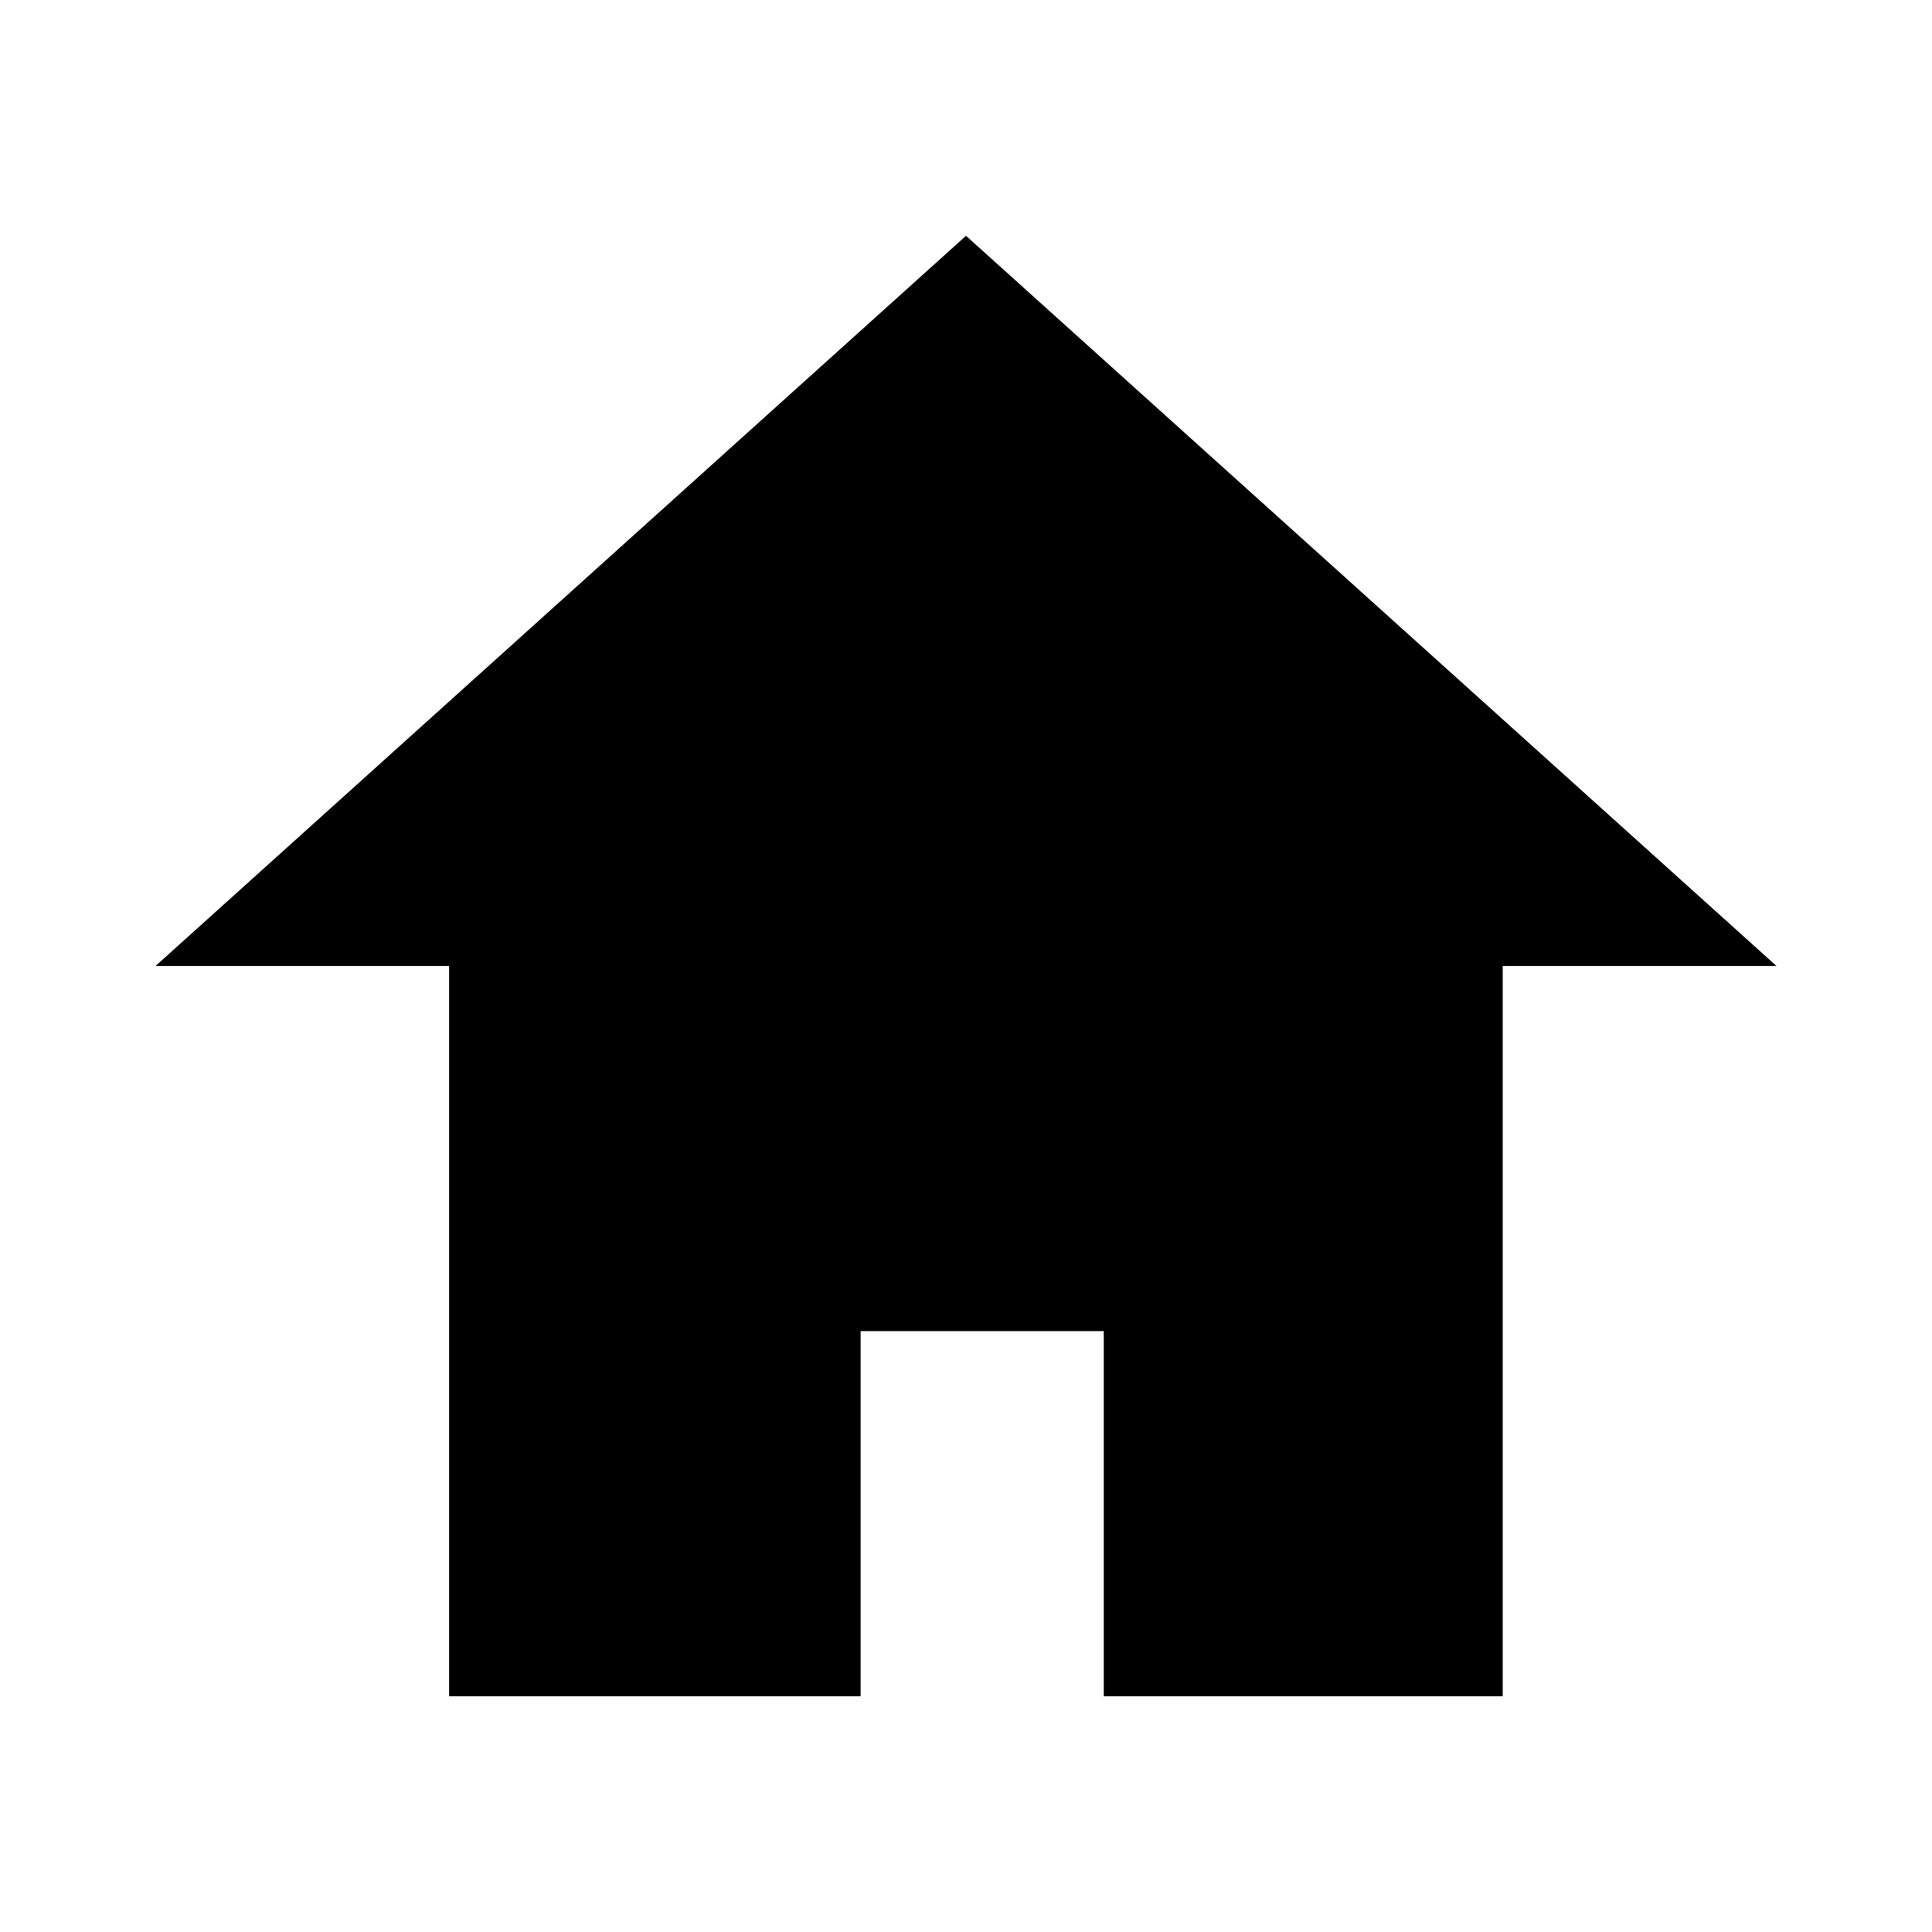
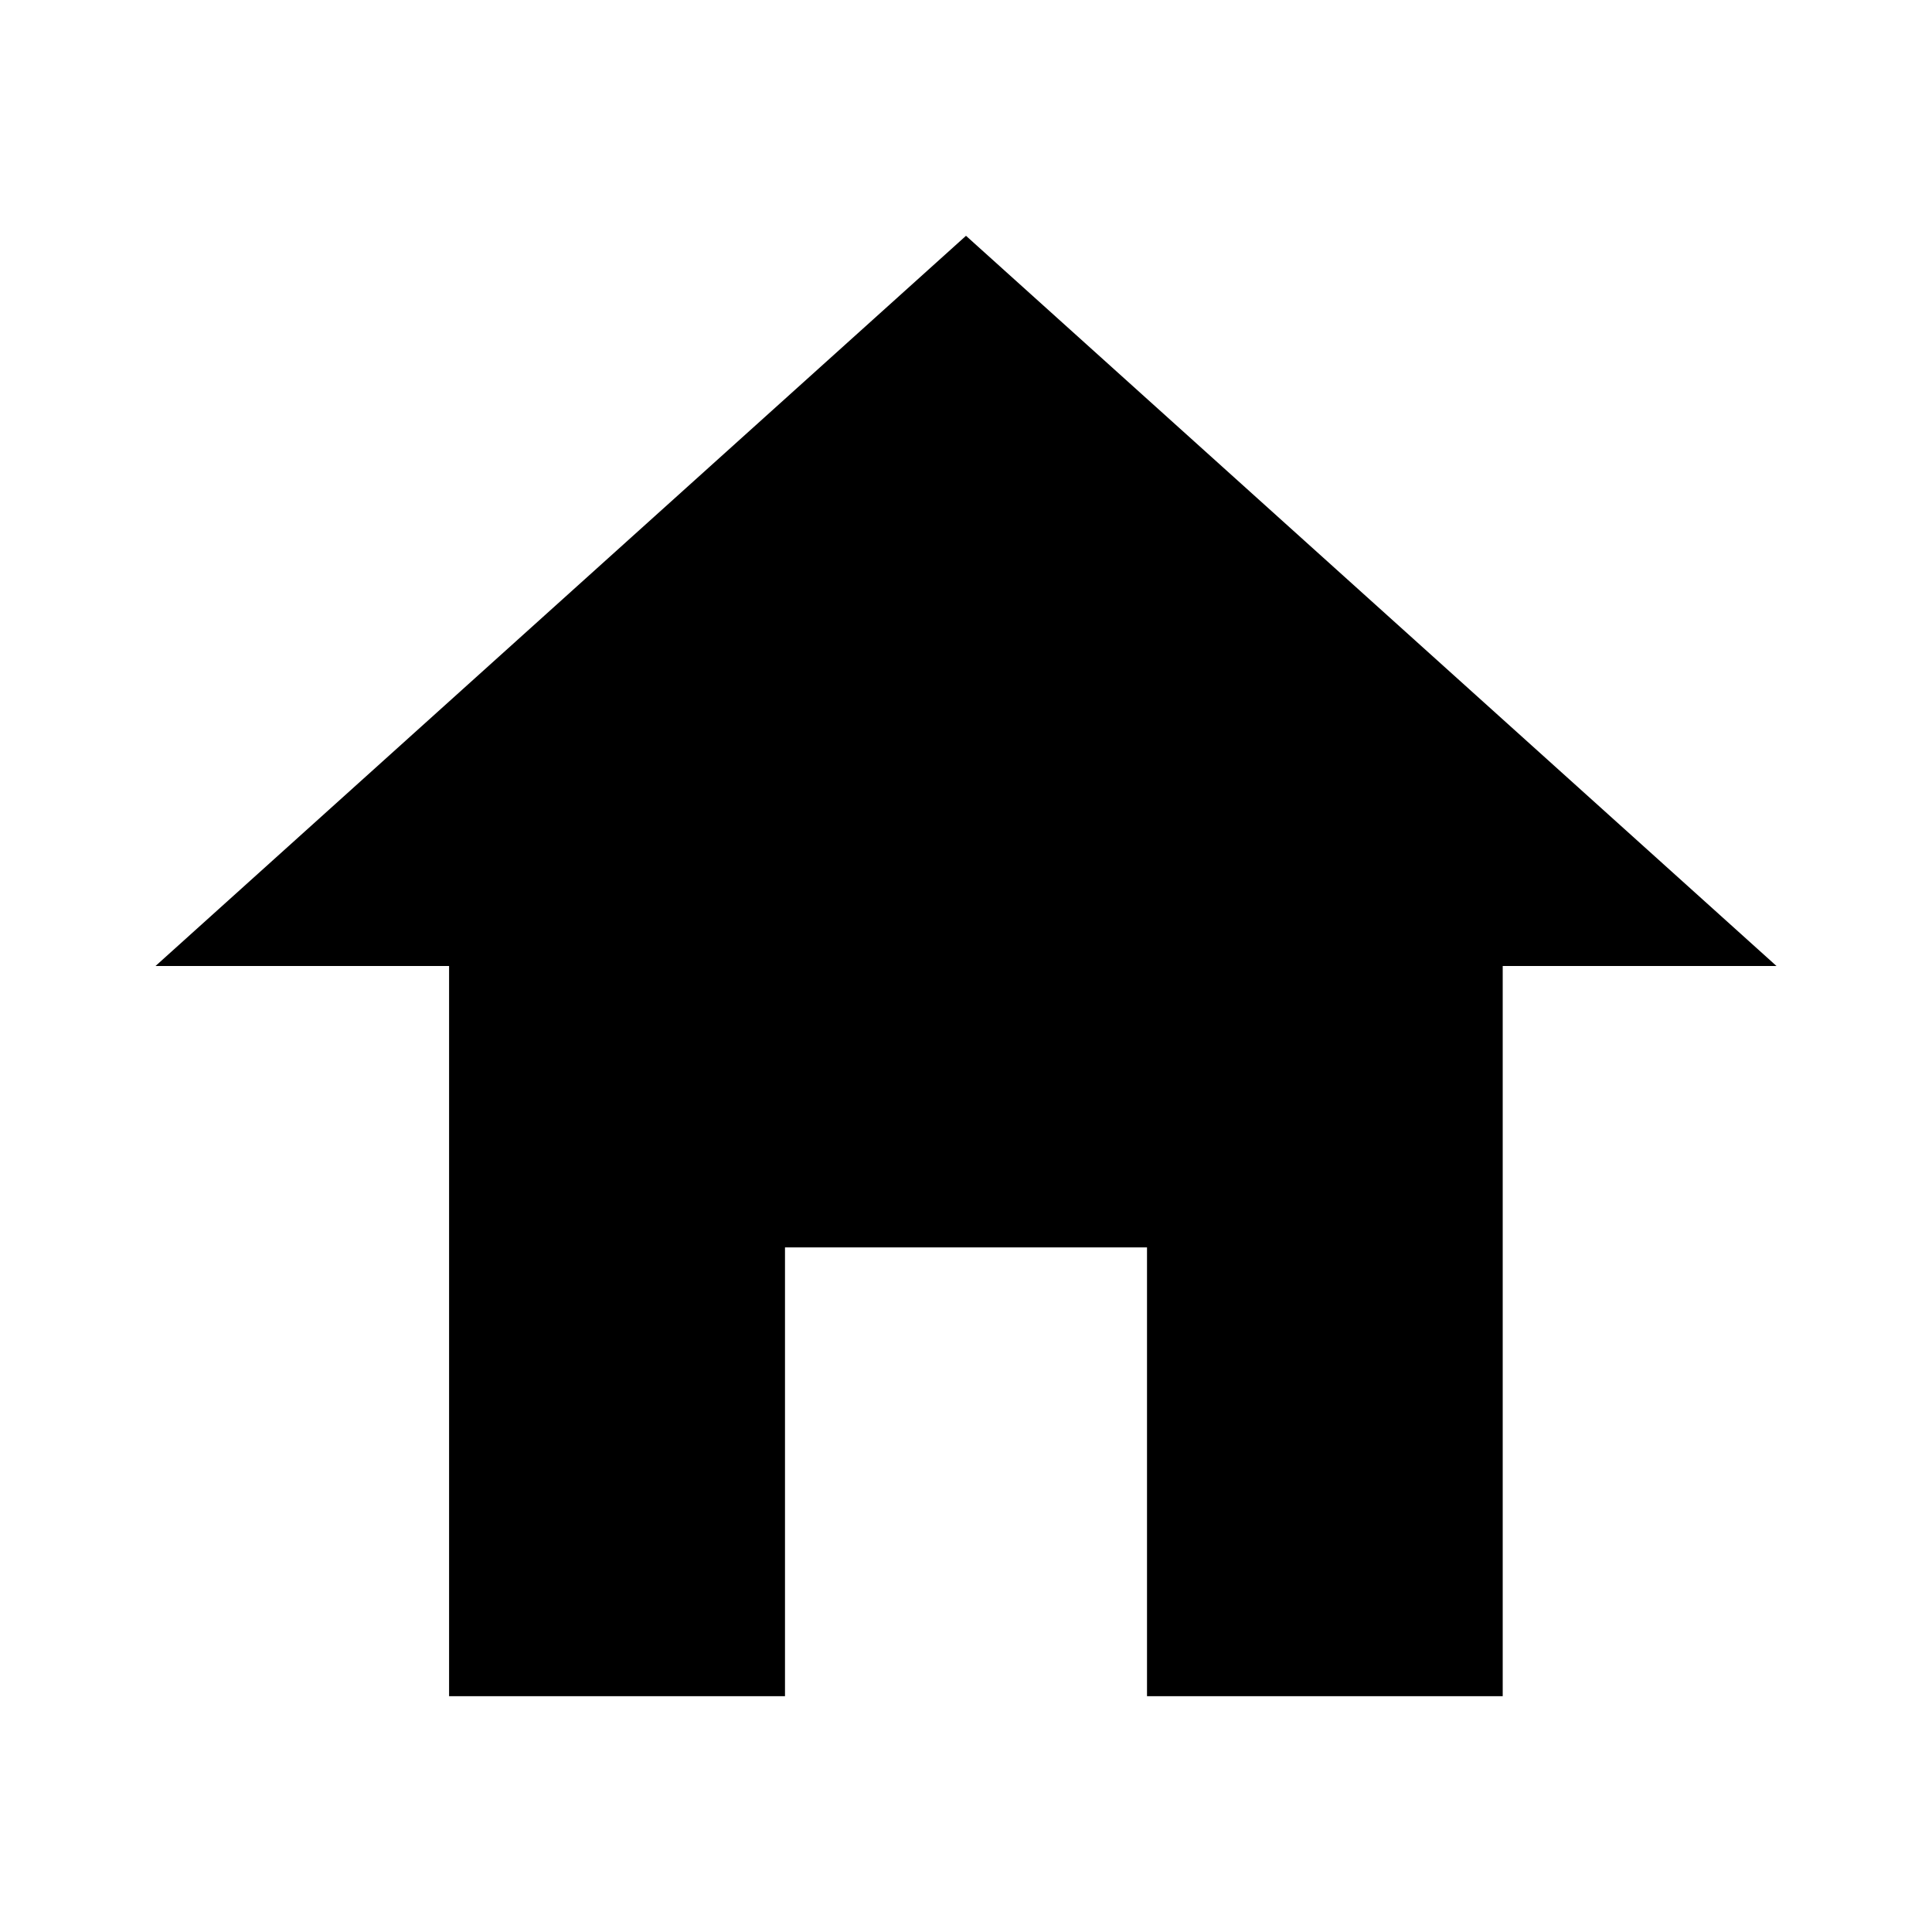
<svg xmlns="http://www.w3.org/2000/svg" width="1000" height="1000" viewBox="0 0 264.583 264.583" version="1.1" id="svg1986">
  <defs id="defs1980" />
  <g id="layer1">
-     <path id="path4359" style="fill:#000000;stroke-width:0.868" d="M 132.291,32.292 21.297,132.291 H 61.5 V 232.292 h 56.362 v -50 h 33.298 v 50 h 54.633 V 132.291 h 37.493 z" />
+     <path id="path2161" style="fill:#000000;stroke-width:3.28" d="M 499.998 122.049 L 80.492 500 L 232.443 500 L 232.443 877.951 L 406.311 877.951 L 406.311 645.662 L 593.689 645.662 L 593.689 877.951 L 777.803 877.951 L 777.803 500 L 919.508 500 L 499.998 122.049 z " transform="scale(0.2645833)" />
  </g>
</svg>
